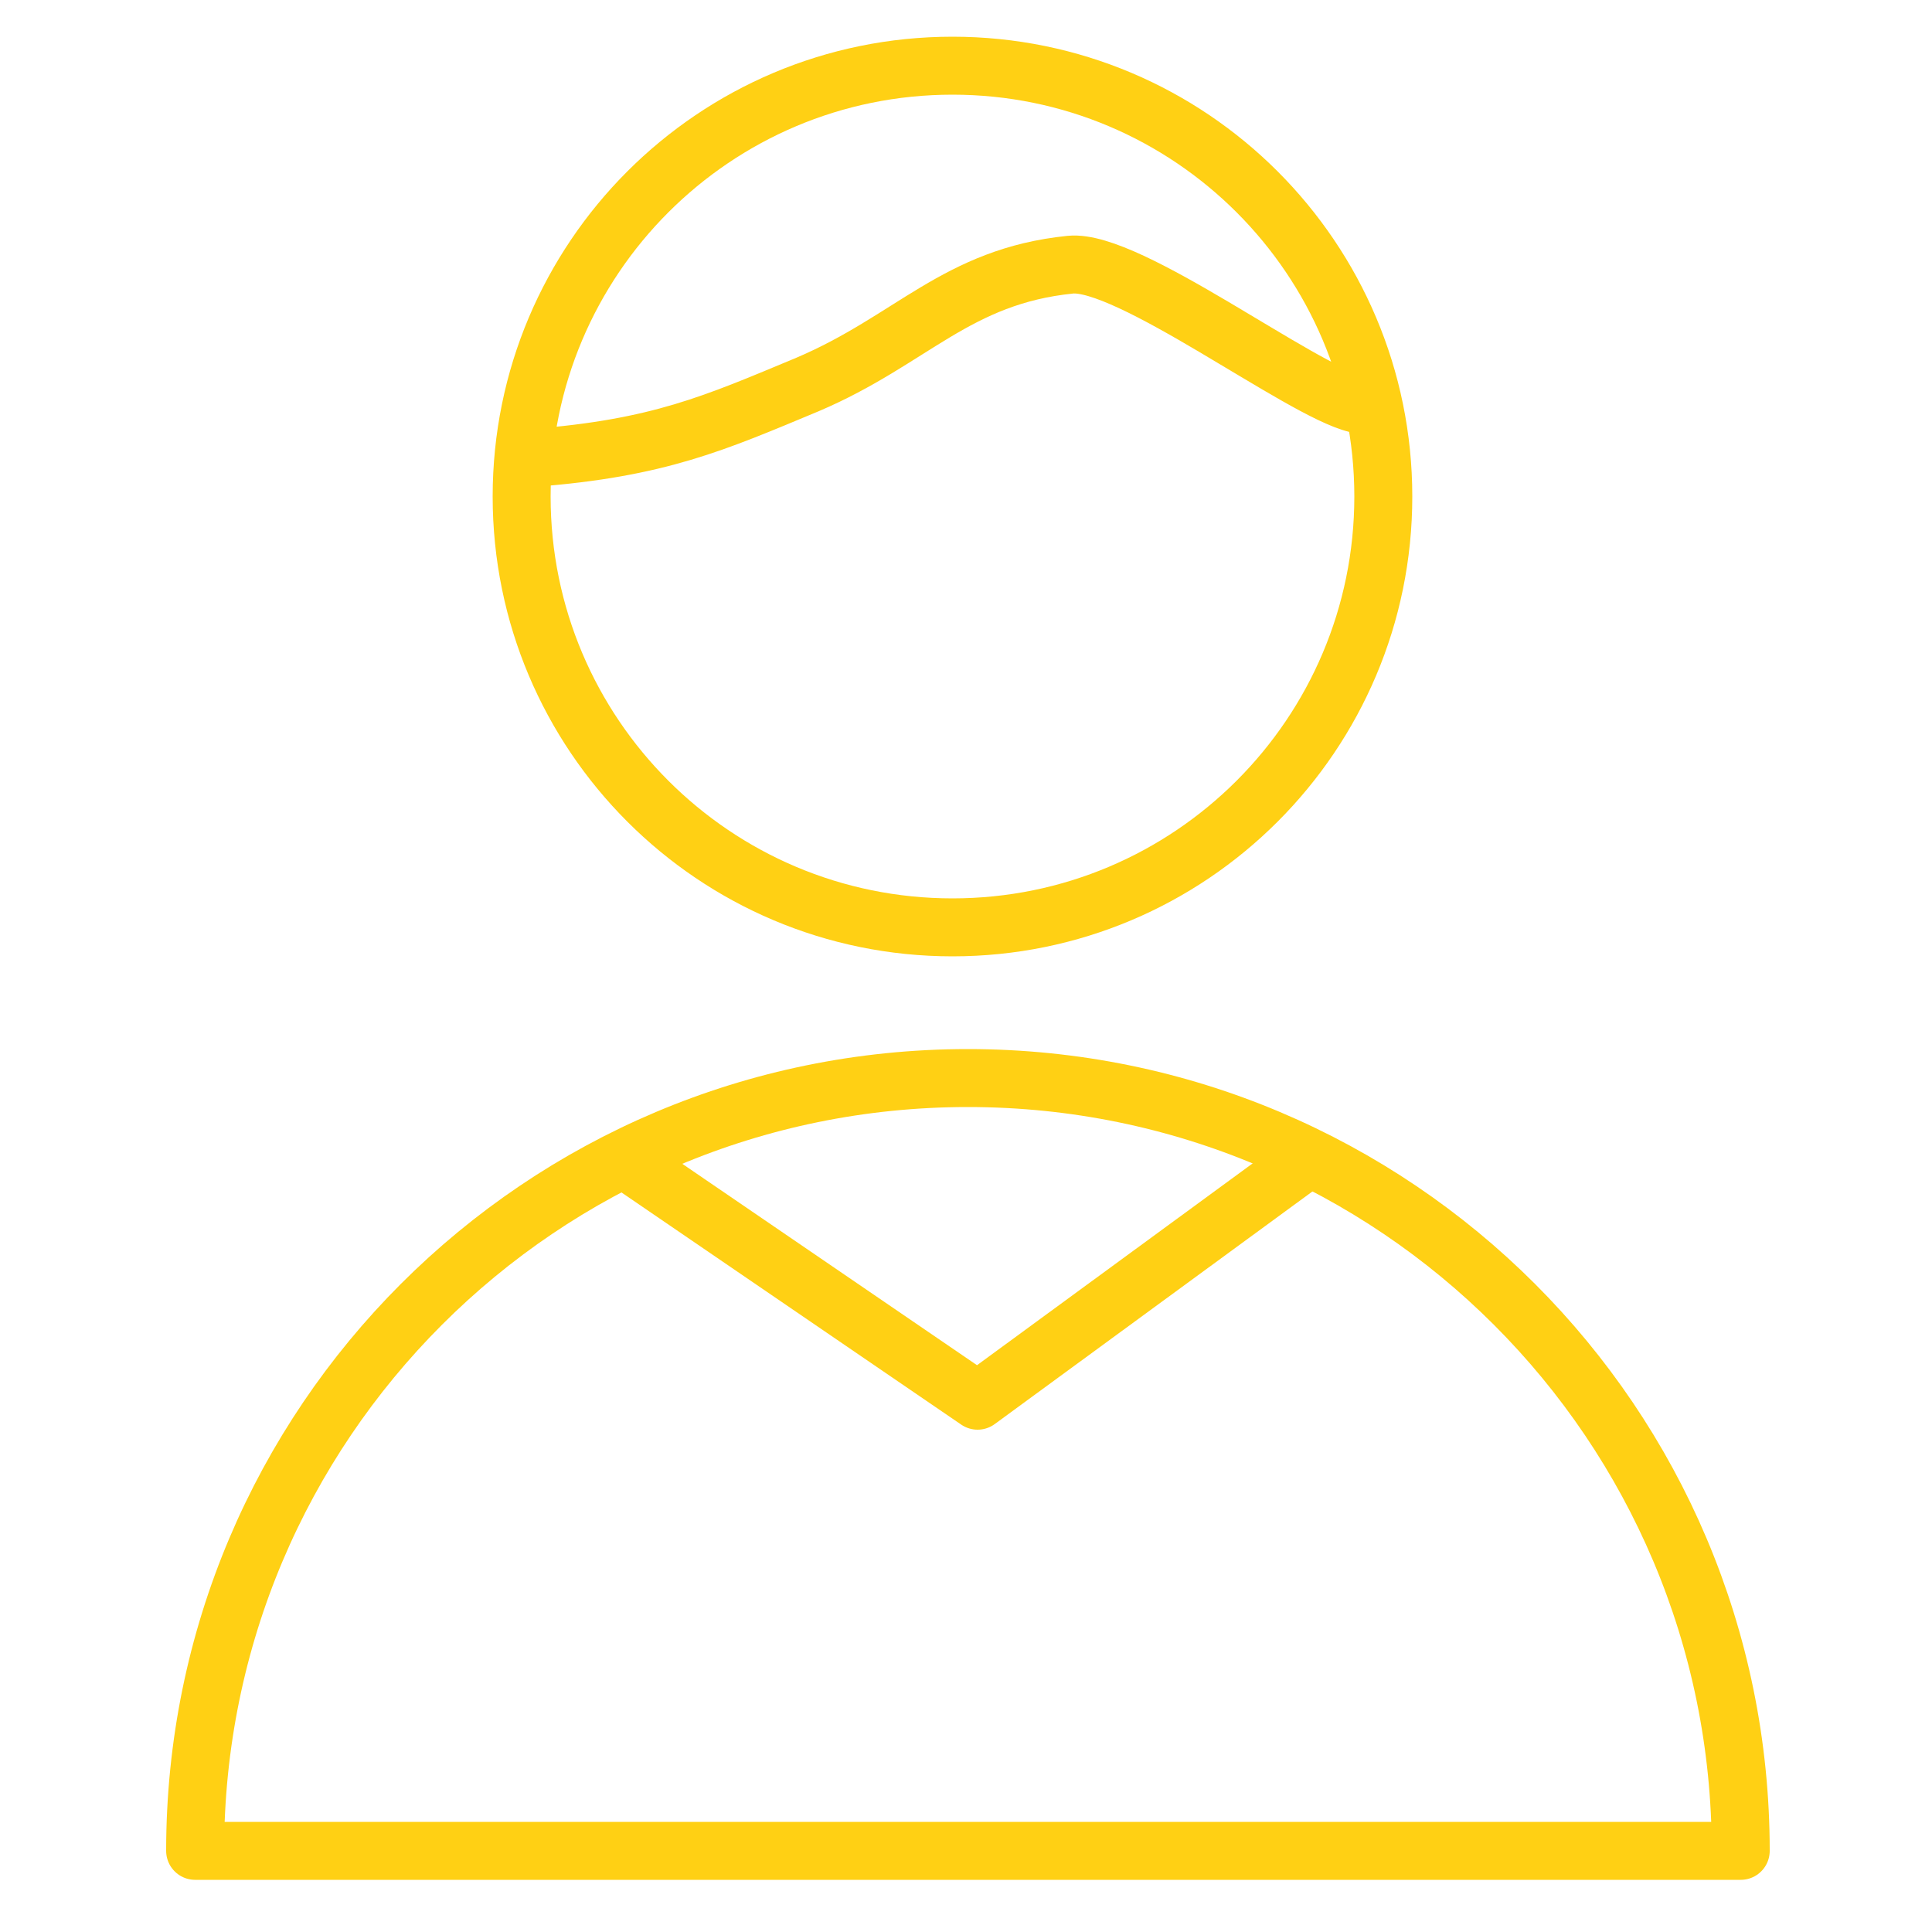
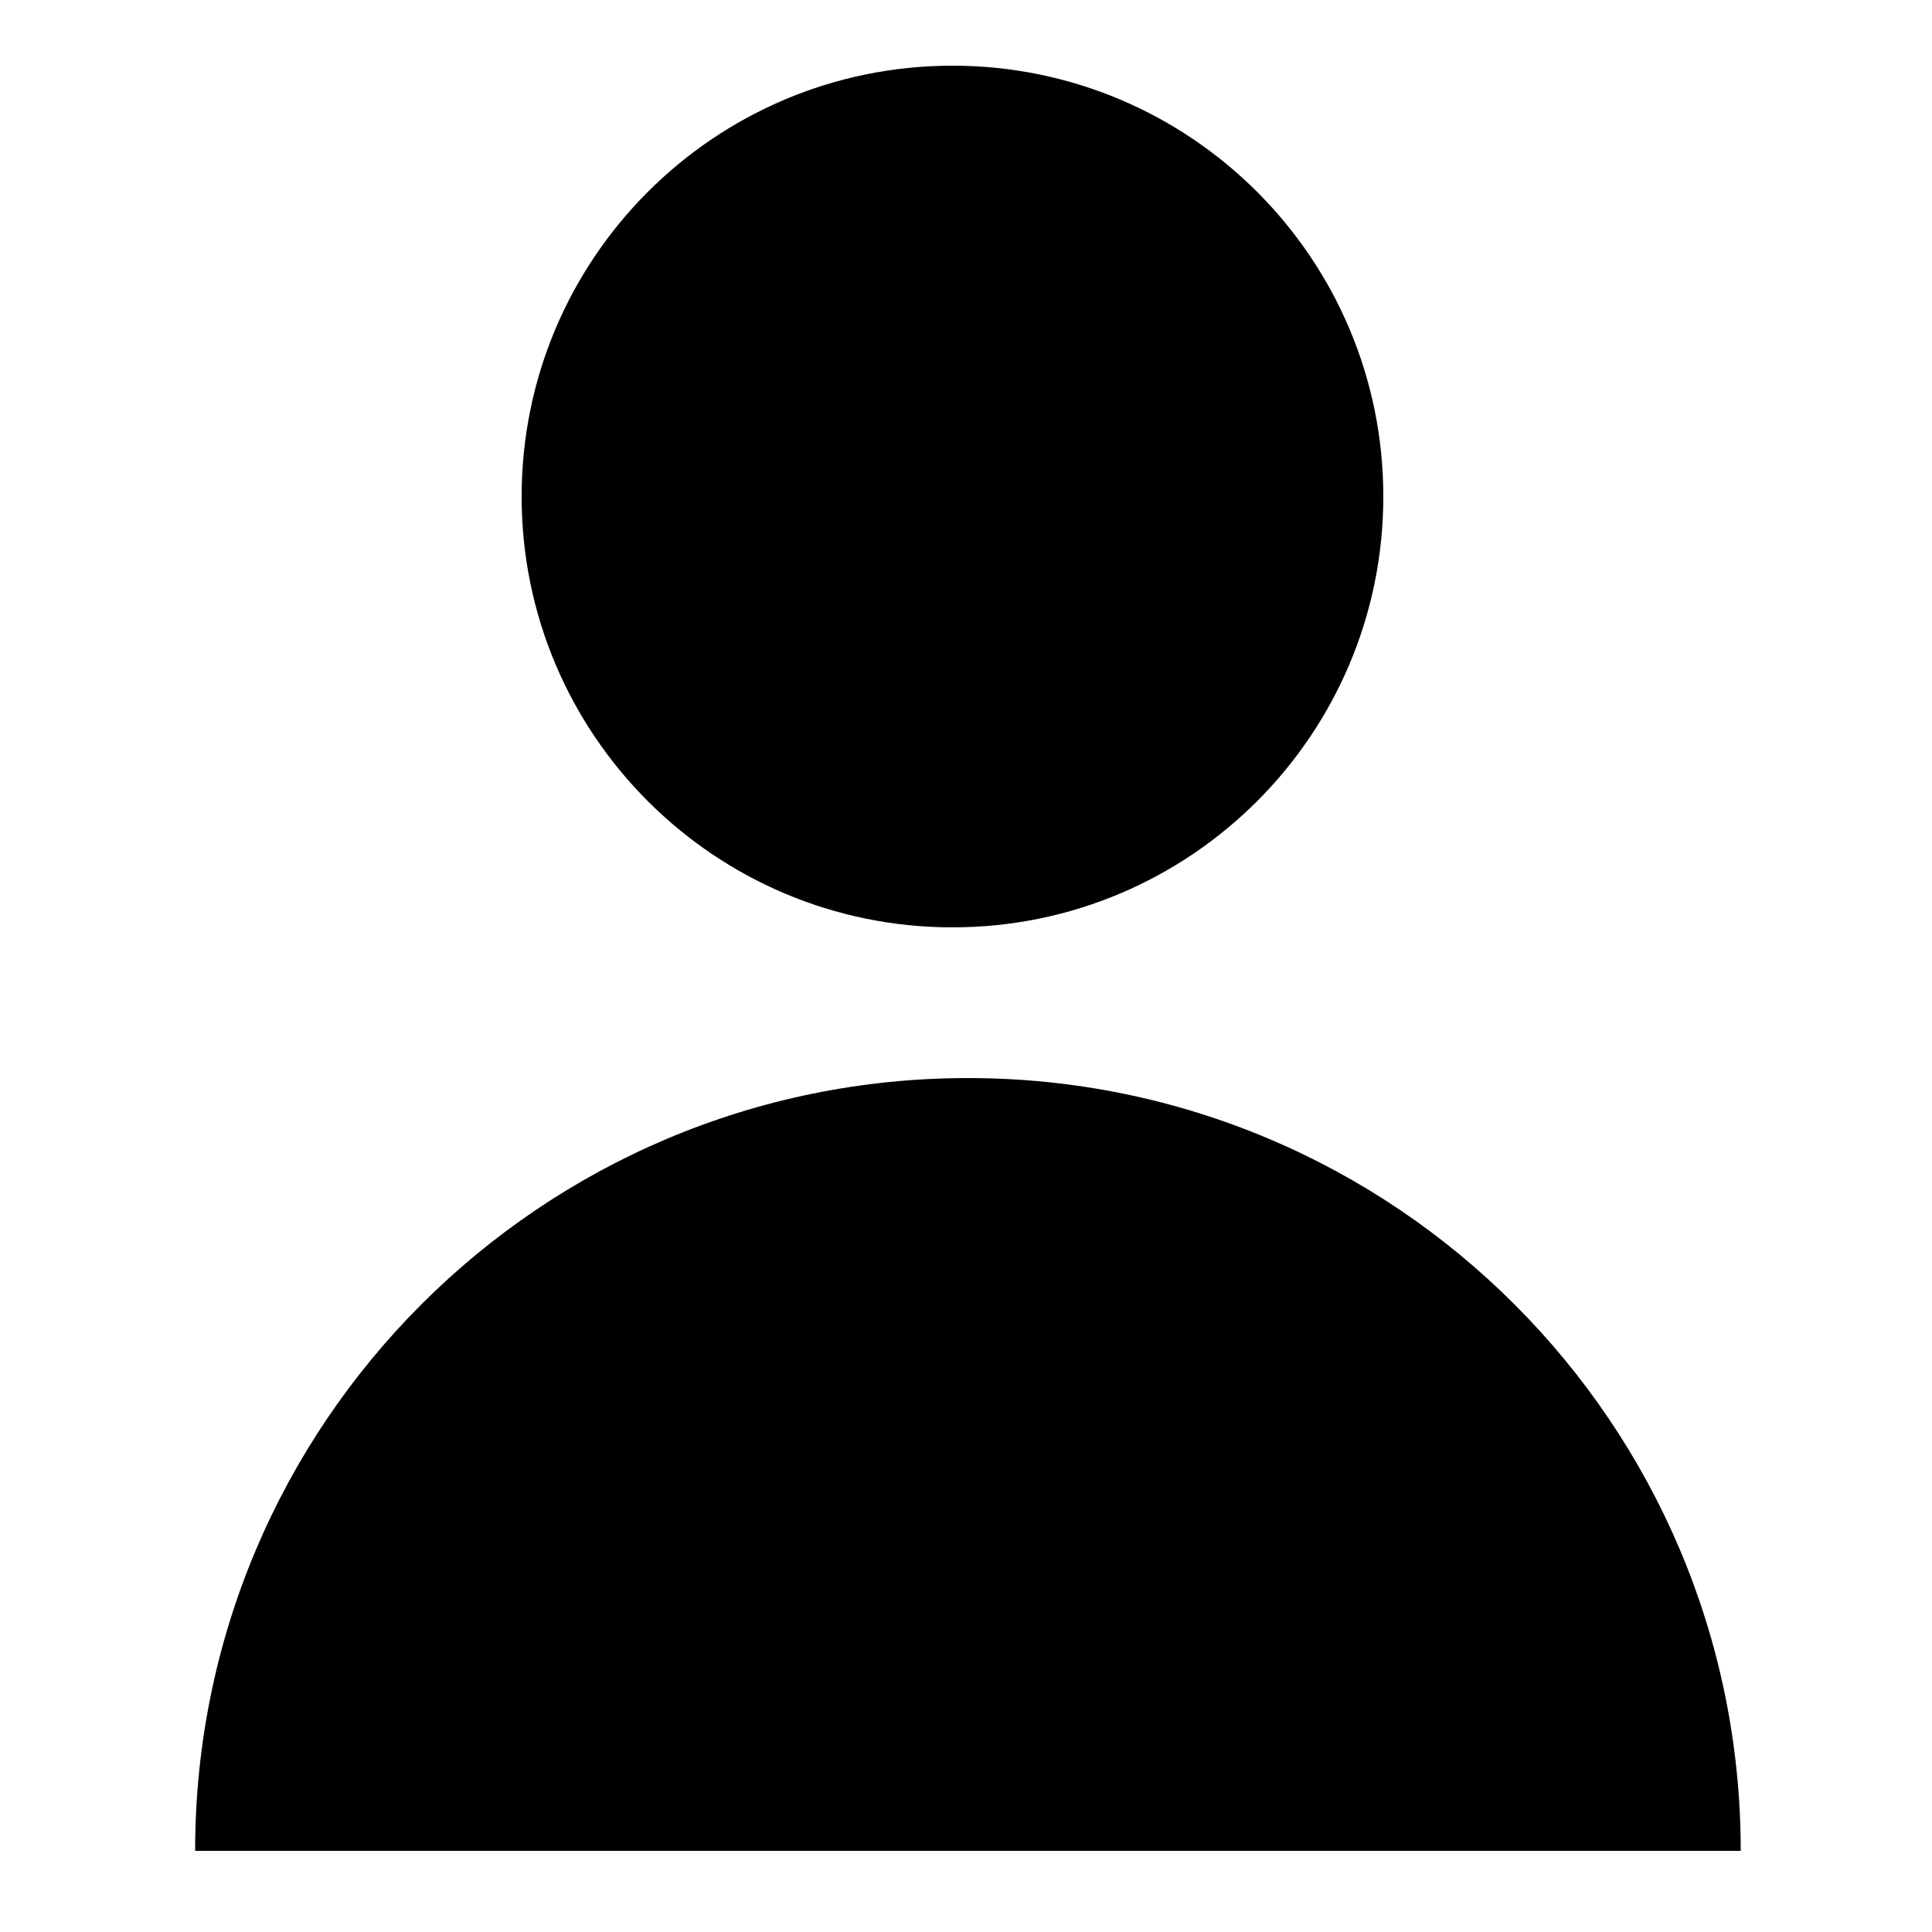
<svg xmlns="http://www.w3.org/2000/svg" version="1.1" id="Layer_1" x="0px" y="0px" viewBox="0 0 100 100" style="enable-background:new 0 0 100 100;" xml:space="preserve">
  <style type="text/css">
	.st0{fill:none;stroke:#FFD014;stroke-width:3;stroke-linecap:round;stroke-linejoin:round;stroke-miterlimit:10;}
</style>
  <g>
-     <path class="st0" d="M27.6,23.7c6.5-0.5,9.4-1.8,14.2-3.8c5.4-2.3,7.7-5.6,13.6-6.2c3-0.3,11.9,6.5,14.8,7.2" />
-     <path class="st0" d="M10.1,95.8c0-22.1,17.9-40,40-40s40,17.9,40,40H10.1z" />
-     <circle class="st0" cx="49.3" cy="25.7" r="22.3" />
+     <path className="st0" d="M27.6,23.7c6.5-0.5,9.4-1.8,14.2-3.8c5.4-2.3,7.7-5.6,13.6-6.2c3-0.3,11.9,6.5,14.8,7.2" />
+     <path className="st0" d="M10.1,95.8c0-22.1,17.9-40,40-40s40,17.9,40,40H10.1z" />
+     <circle className="st0" cx="49.3" cy="25.7" r="22.3" />
  </g>
-   <polyline class="st0" points="32.6,60.2 50.6,72.5 67.4,60.2 " />
+   <polyline className="st0" points="32.6,60.2 50.6,72.5 67.4,60.2 " />
</svg>
